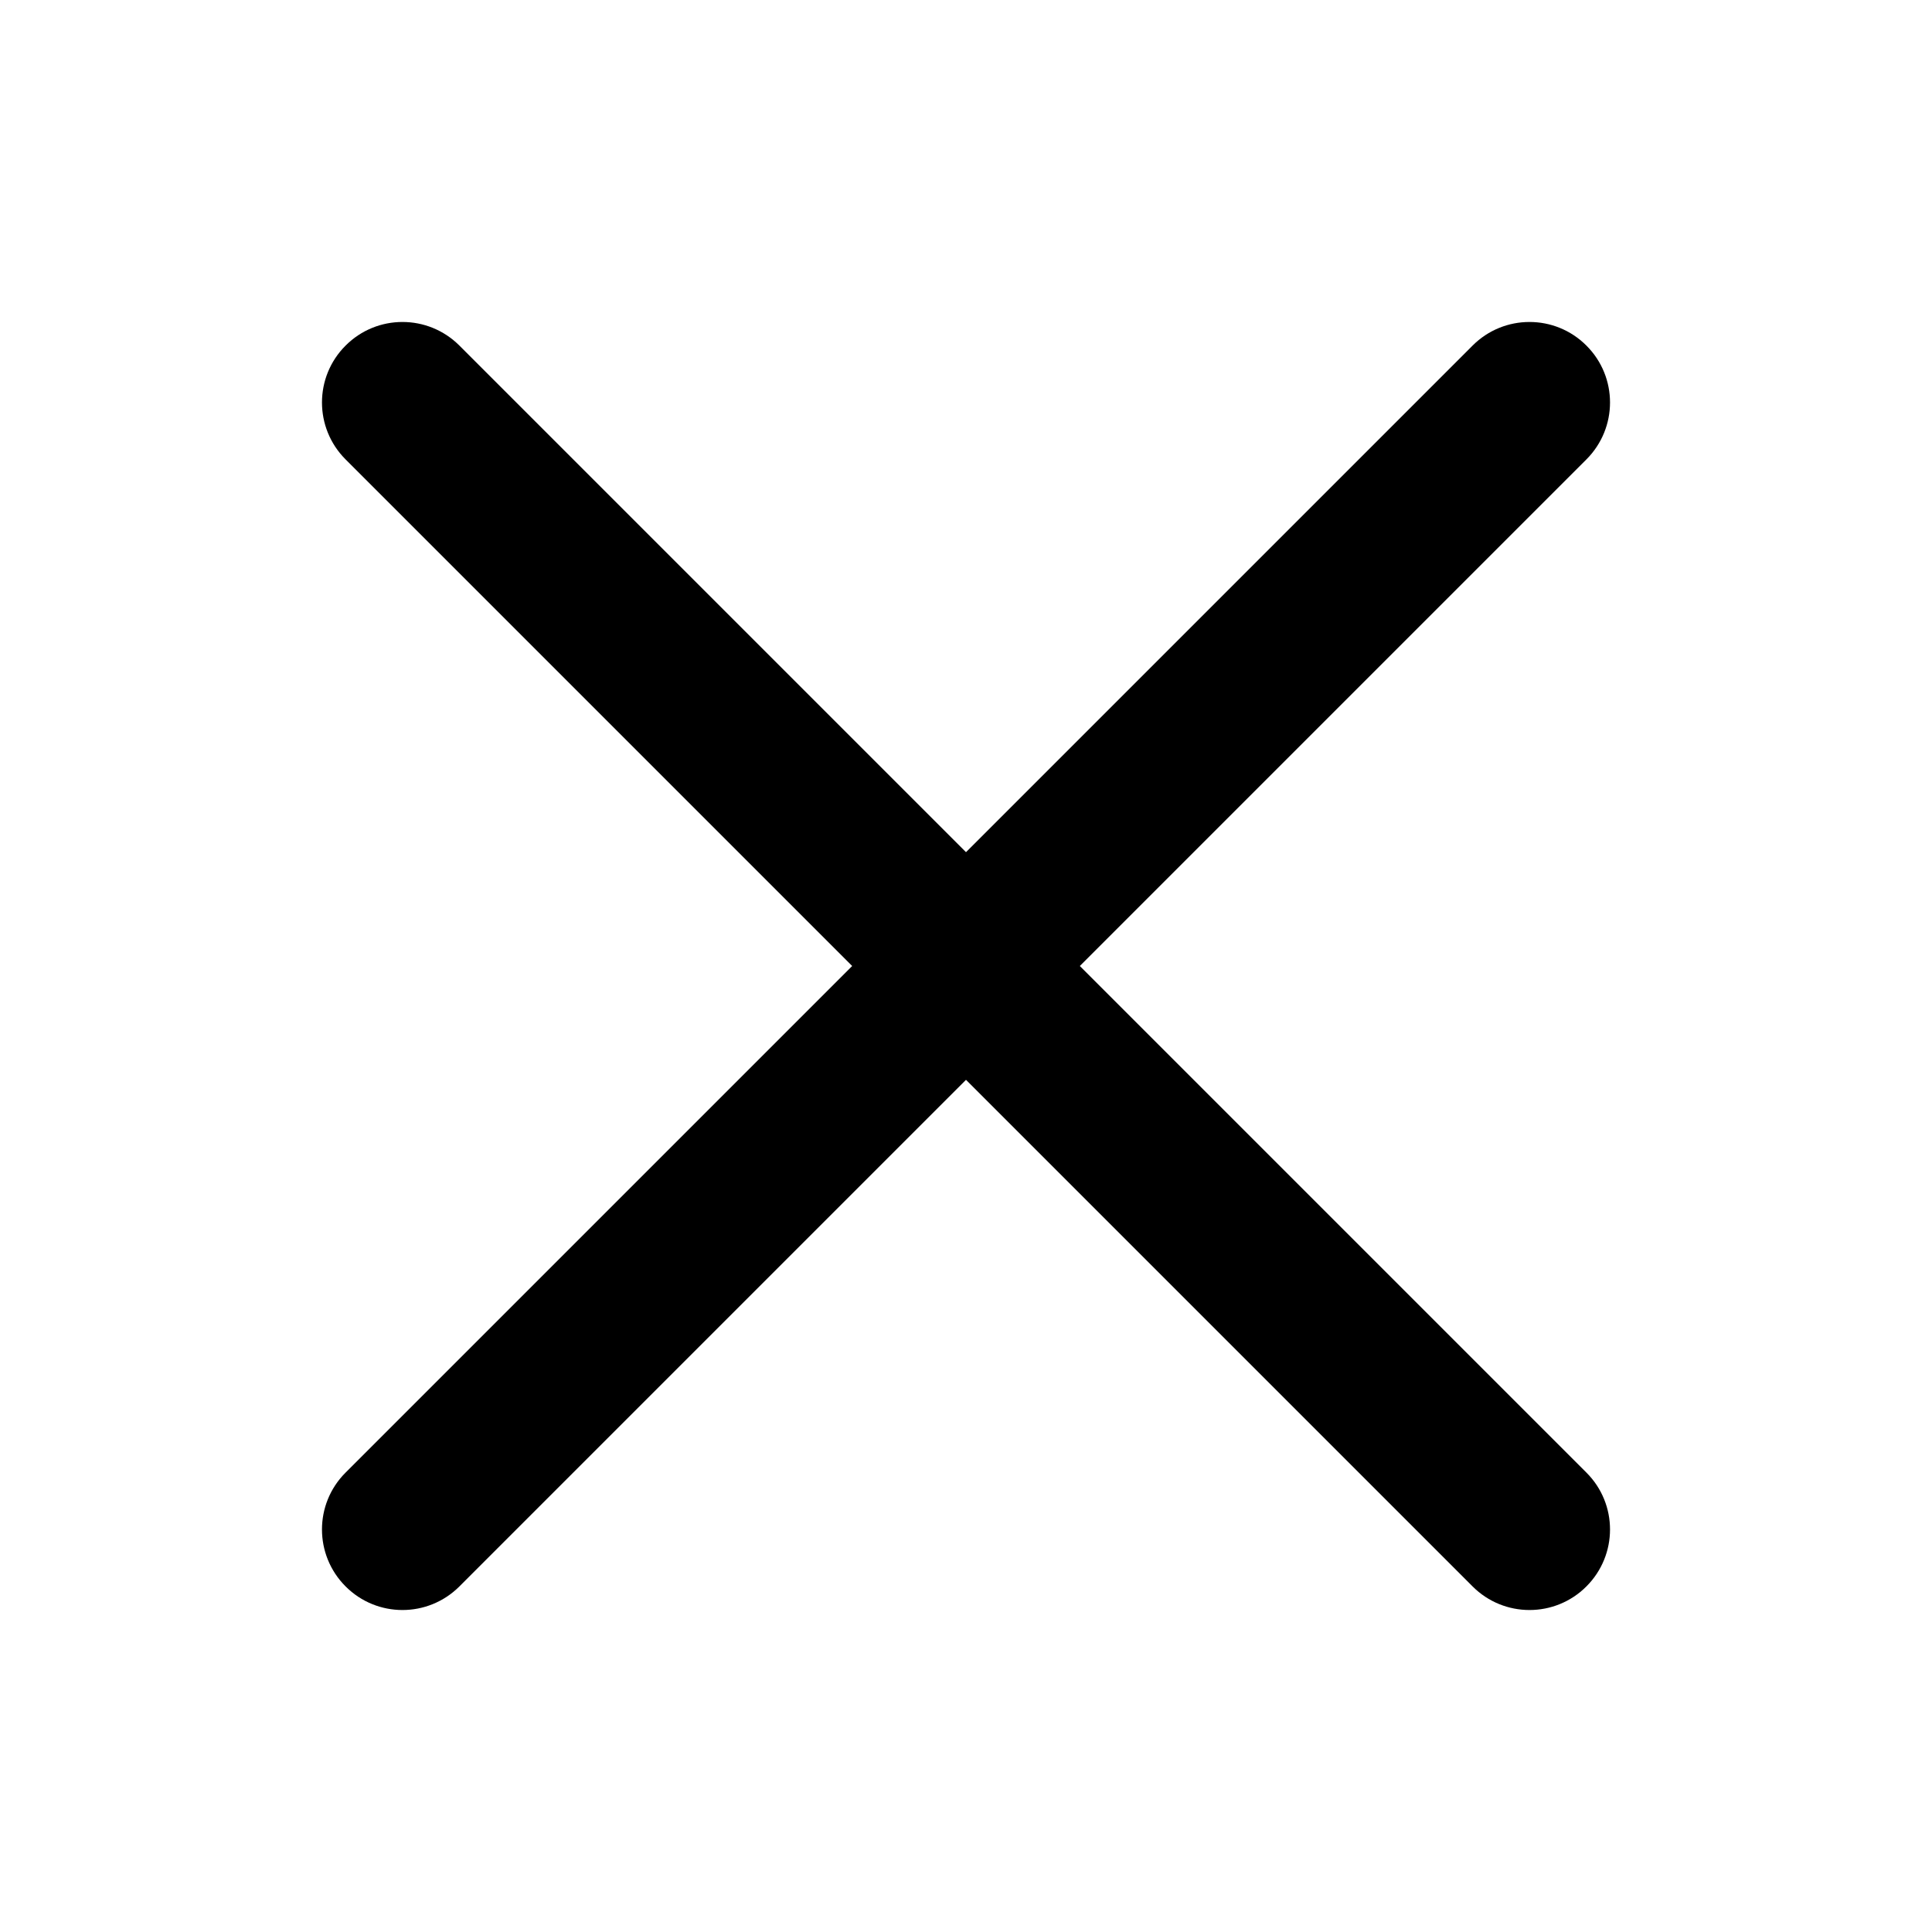
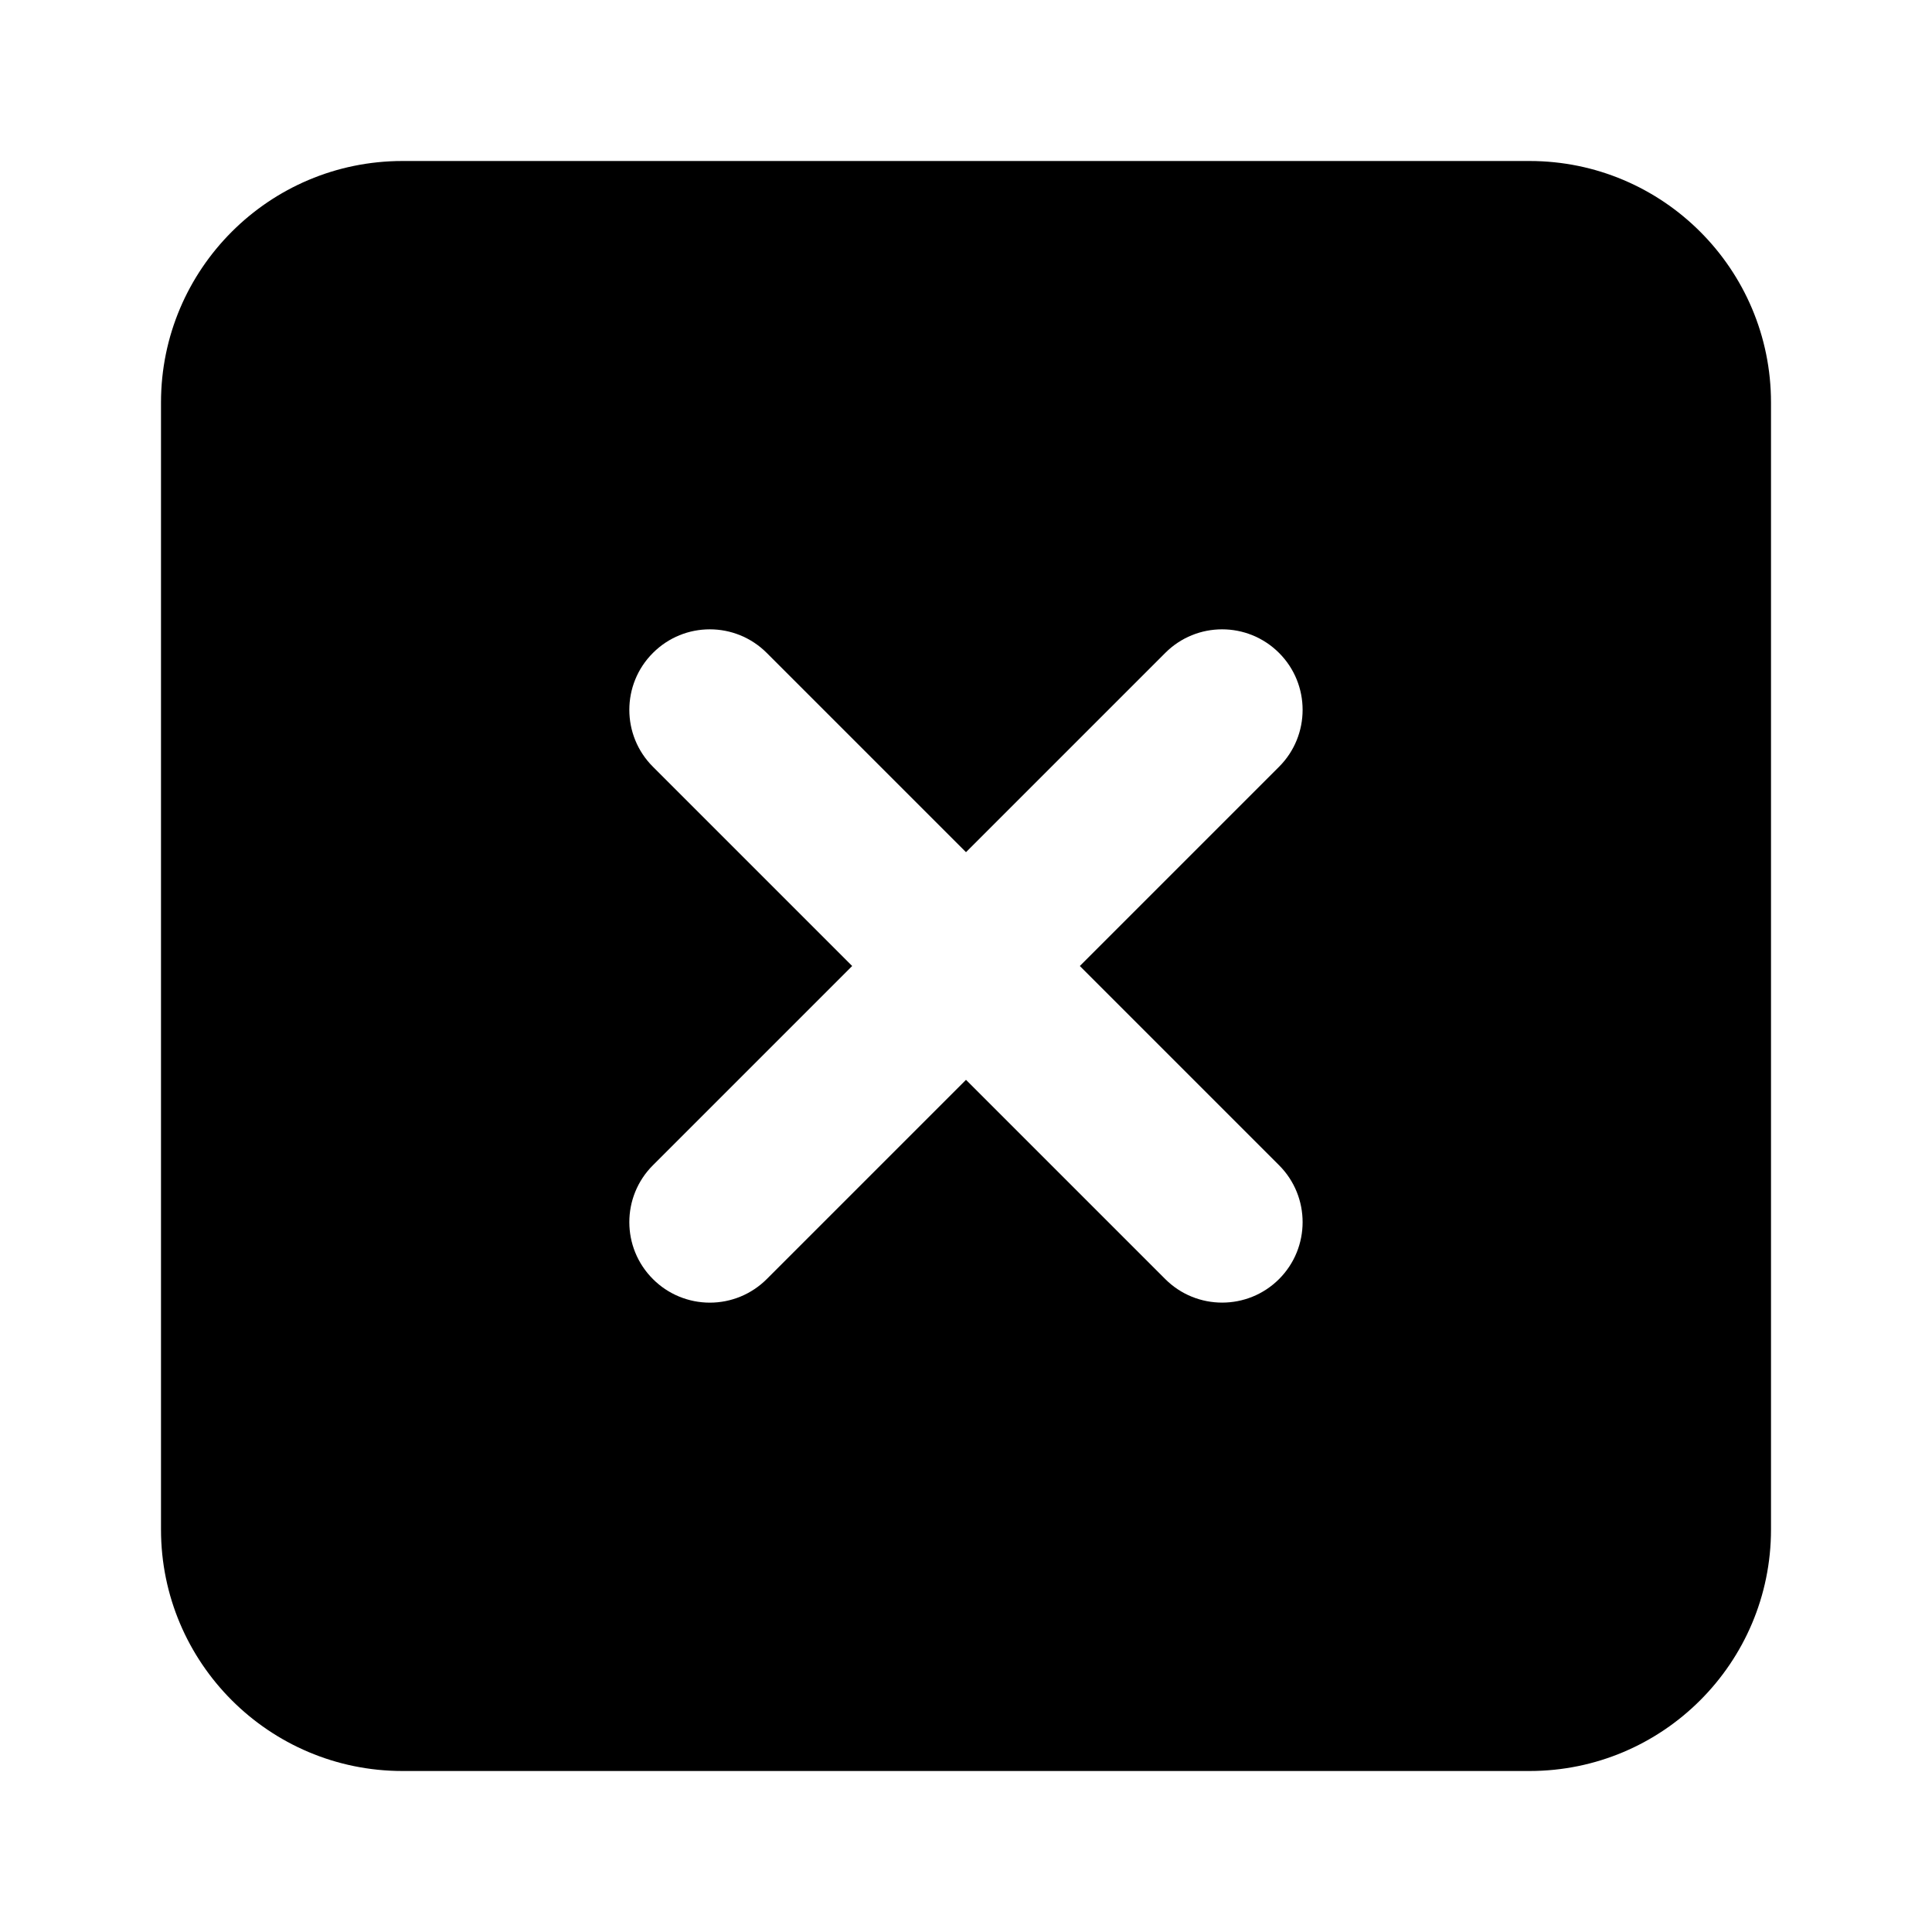
<svg xmlns="http://www.w3.org/2000/svg" width="24" height="24" viewBox="0 0 24 24" fill="none">
-   <path d="M18.293 4.293C18.683 3.902 19.317 3.902 19.707 4.293C20.098 4.683 20.098 5.316 19.707 5.707L13.414 12L19.707 18.293C20.098 18.683 20.098 19.316 19.707 19.707C19.317 20.098 18.683 20.098 18.293 19.707L12 13.414L5.707 19.707C5.316 20.098 4.683 20.098 4.293 19.707C3.902 19.316 3.902 18.683 4.293 18.293L10.586 12L4.293 5.707C3.902 5.316 3.902 4.683 4.293 4.293C4.683 3.902 5.316 3.902 5.707 4.293L12 10.586L18.293 4.293Z" fill="black" />
+   <path fill-rule="evenodd" clip-rule="evenodd" d="M5 2H19C20.656 2 22 3.344 22 5V19C22 20.656 20.656 22 19 22H5C3.344 22 2 20.656 2 19V5C2 3.344 3.344 2 5 2ZM15.889 9.525C16.279 9.135 16.279 8.501 15.889 8.111C15.498 7.72 14.865 7.72 14.475 8.111L12 10.586L9.525 8.111C9.134 7.72 8.501 7.72 8.111 8.111C7.72 8.501 7.72 9.135 8.111 9.525L10.586 12L8.111 14.475C7.72 14.865 7.72 15.499 8.111 15.889C8.298 16.077 8.553 16.182 8.818 16.182C9.083 16.182 9.337 16.077 9.525 15.889L12 13.414L14.475 15.889C14.865 16.279 15.499 16.279 15.889 15.889C16.279 15.499 16.279 14.865 15.889 14.475L13.414 12Z" fill="black" />
</svg>
